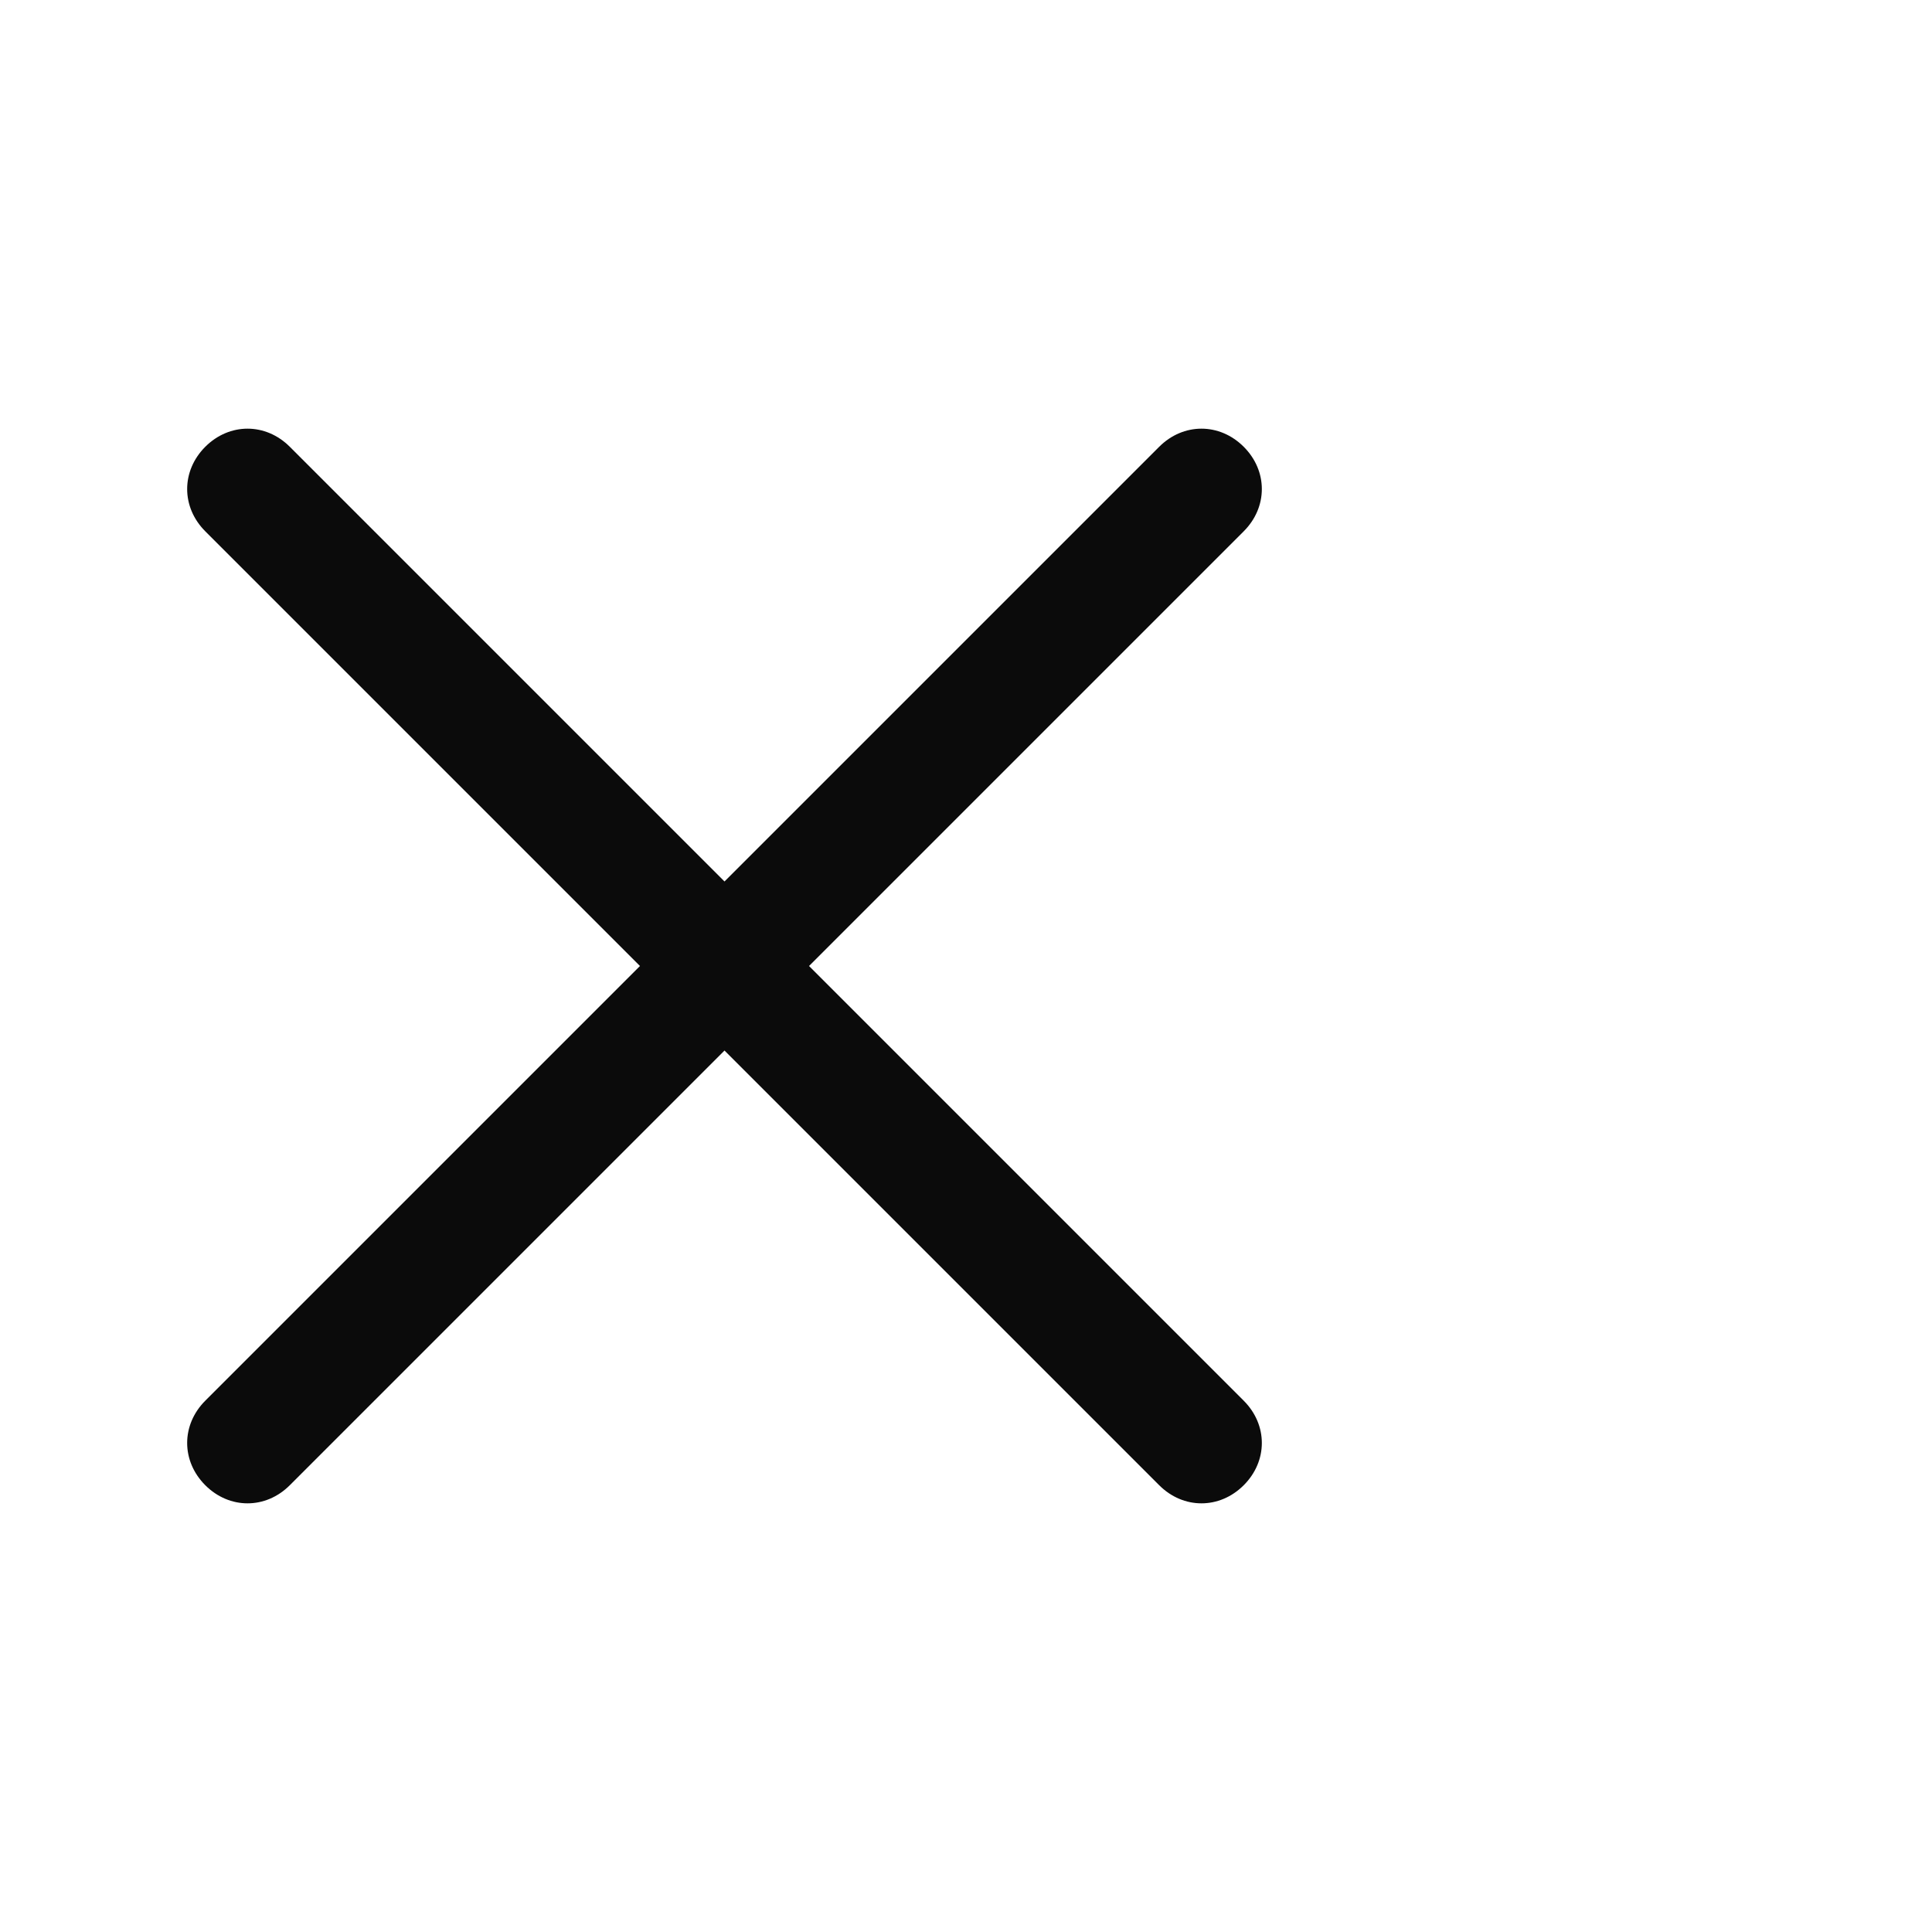
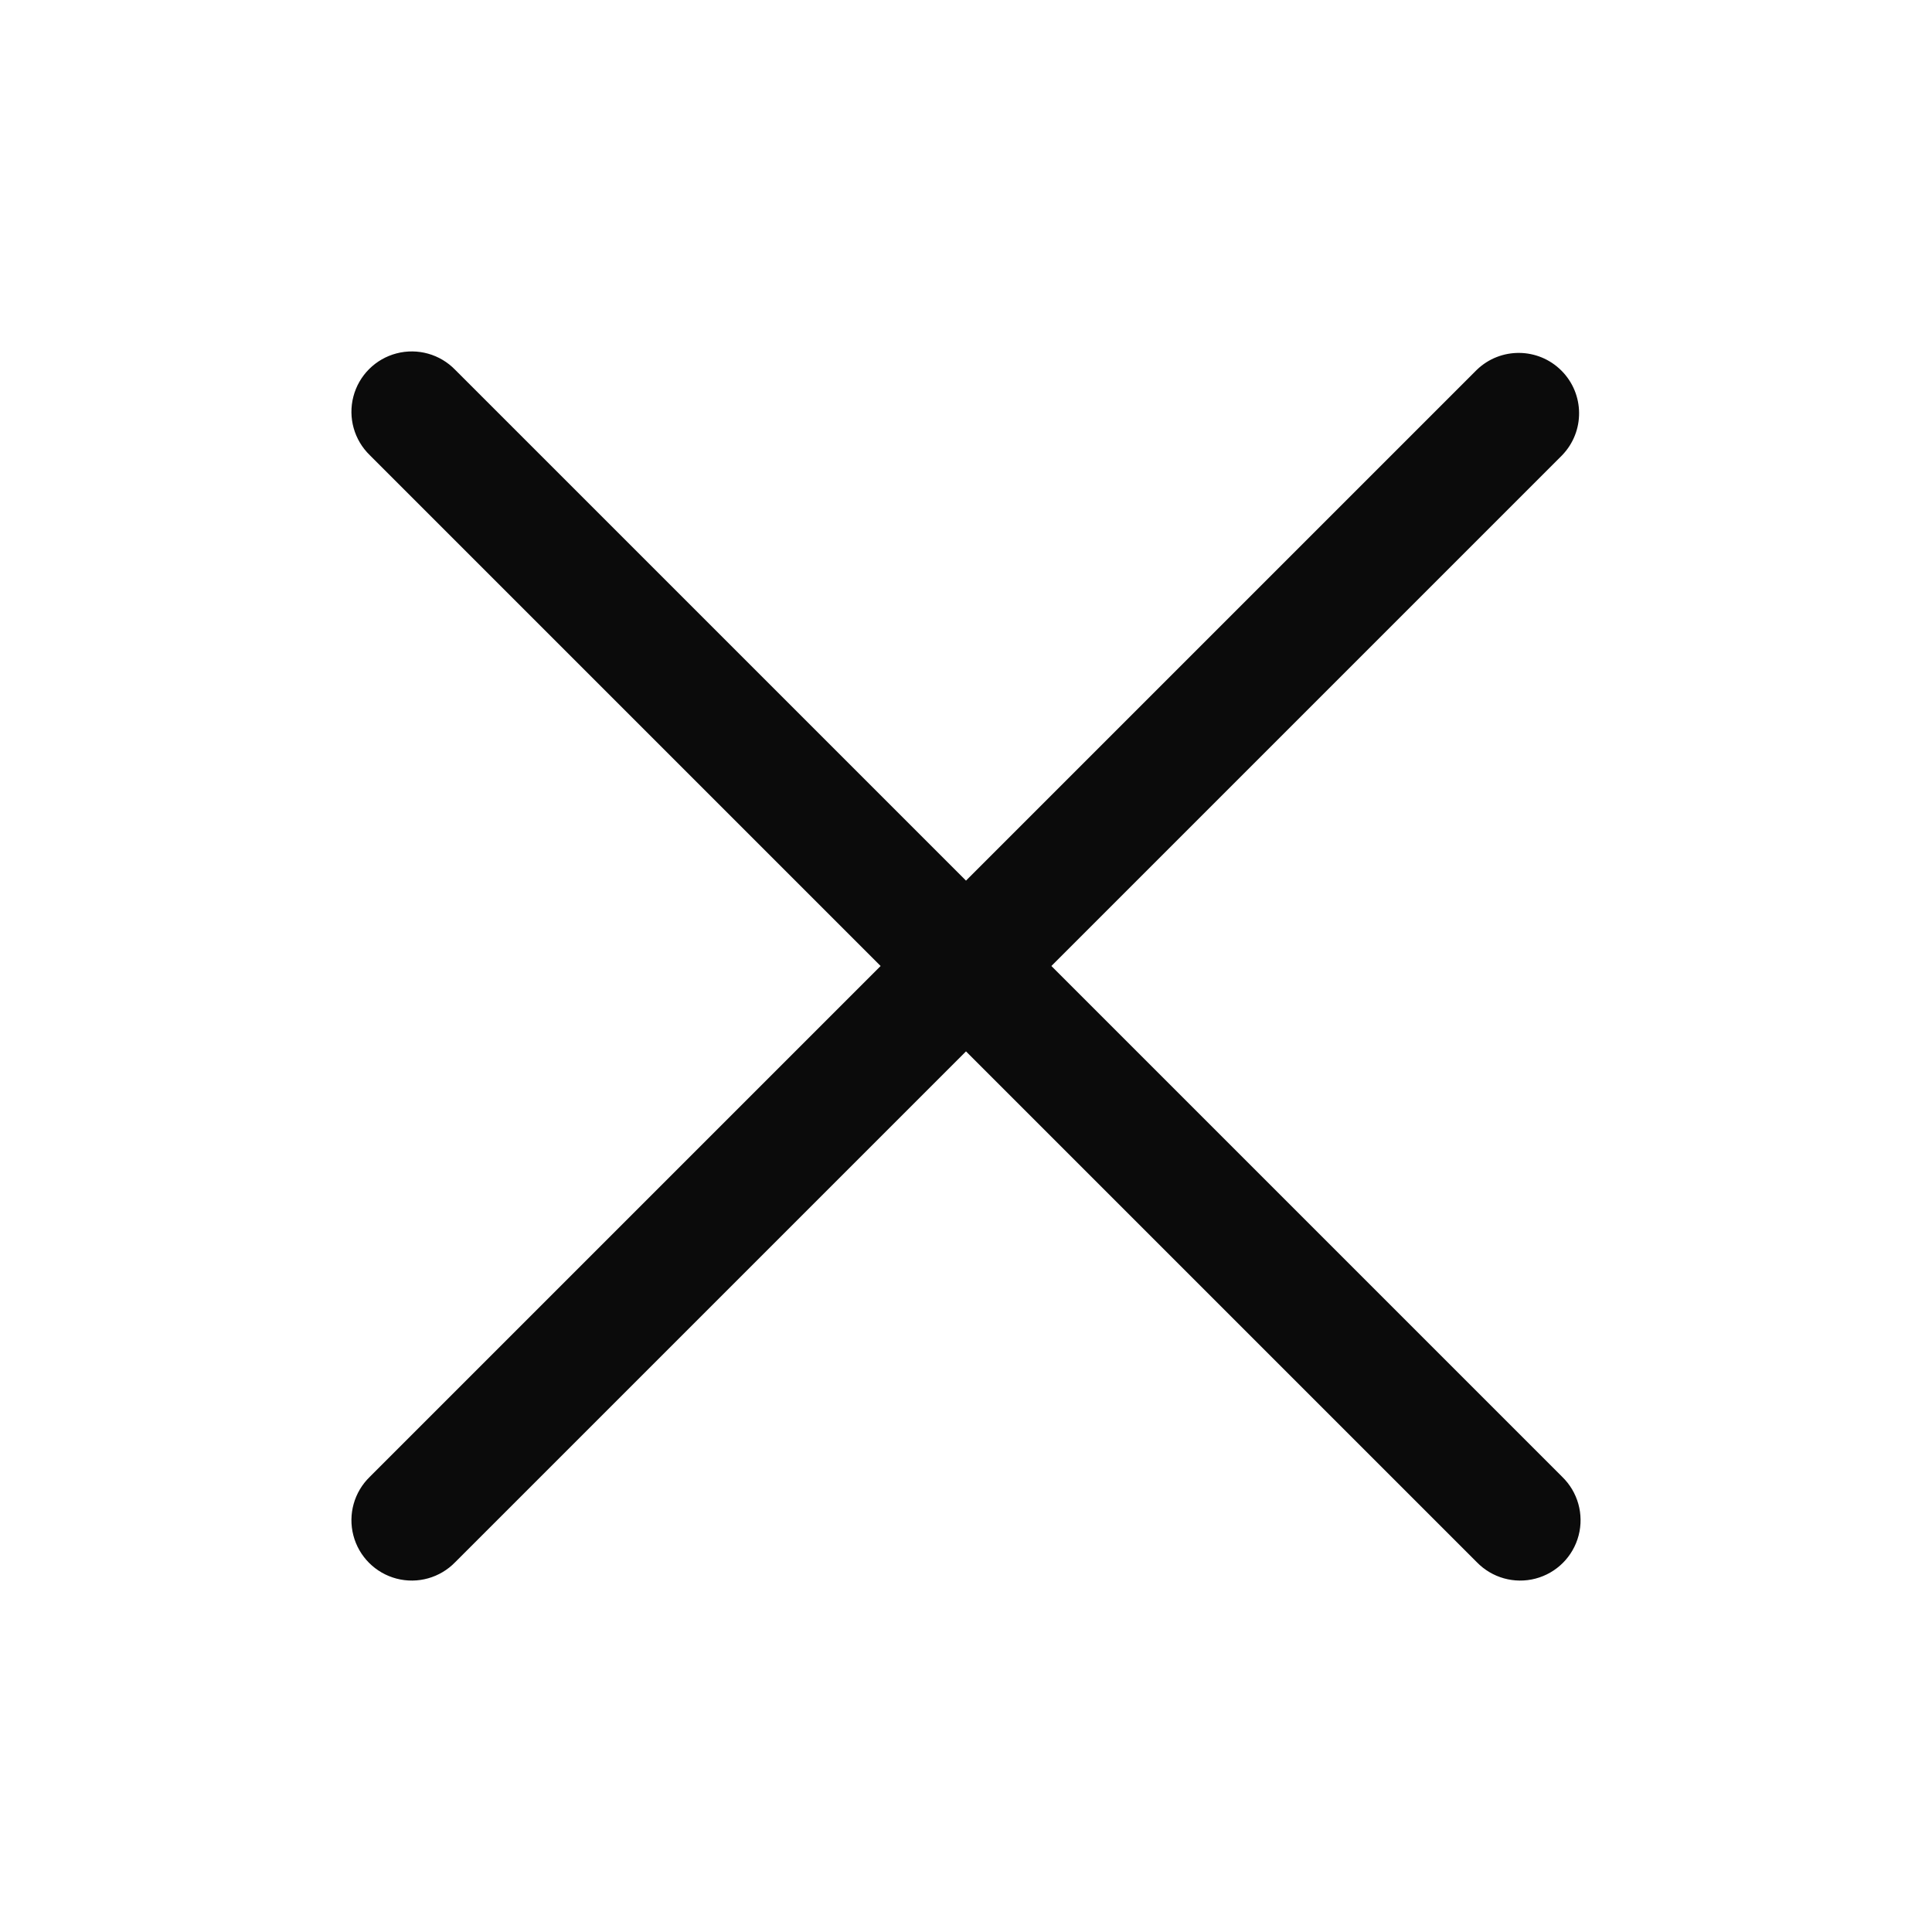
<svg xmlns="http://www.w3.org/2000/svg" width="16" height="16" viewBox="0 0 16 16" fill="#0b0b0b">
-   <path d="M6.7 8l3.6-3.6c.2-.2.2-.5 0-.7-.2-.2-.5-.2-.7 0L6 7.3 2.4 3.7c-.2-.2-.5-.2-.7 0-.2.2-.2.5 0 .7L5.3 8l-3.6 3.6c-.2.2-.2.5 0 .7.2.2.5.2.7 0L6 8.7l3.6 3.6c.2.2.5.2.7 0 .2-.2.2-.5 0-.7L6.7 8z" />
+   <path d="M8.707 8l4.23 4.23a.5.5 0 1 1-.707.707L8 8.707l-4.23 4.23a.5.5 0 1 1-.707-.707L7.293 8l-4.23-4.23a.5.5 0 1 1 .707-.707L8 7.293l4.23-4.23a.5.5 0 0 1 .707.707L8.707 8z" fill-rule="evenodd" />
</svg>
